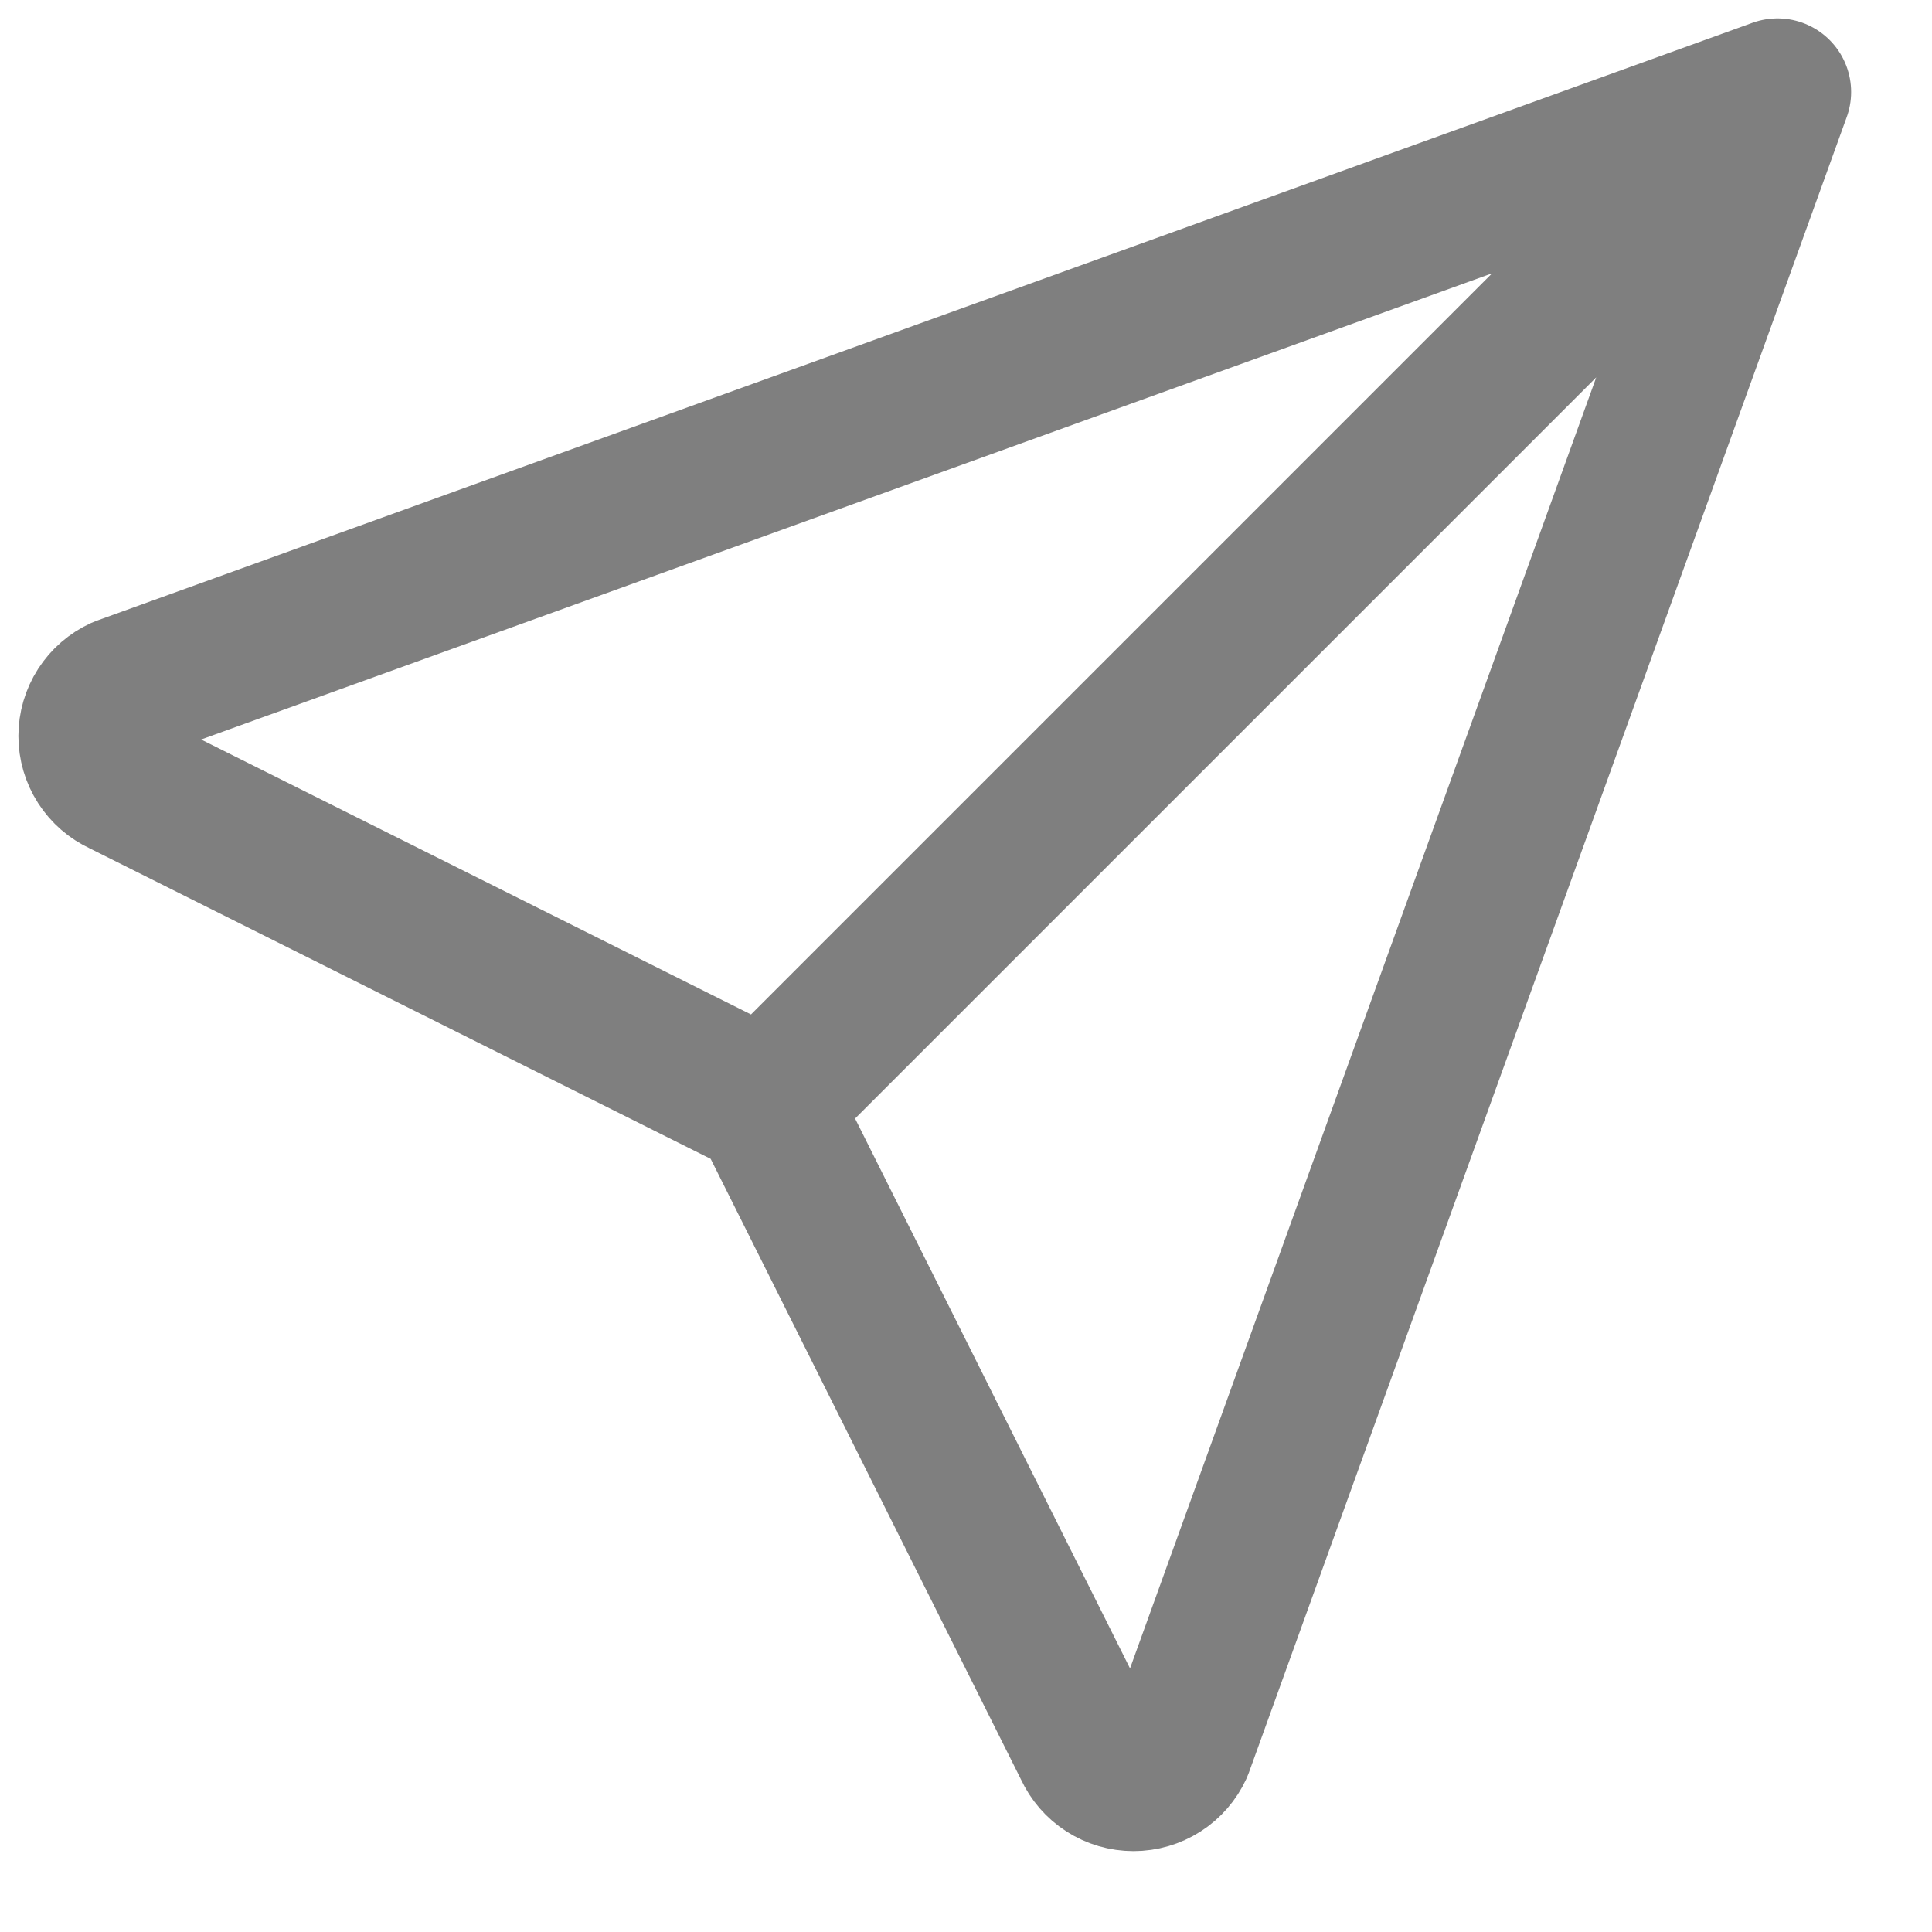
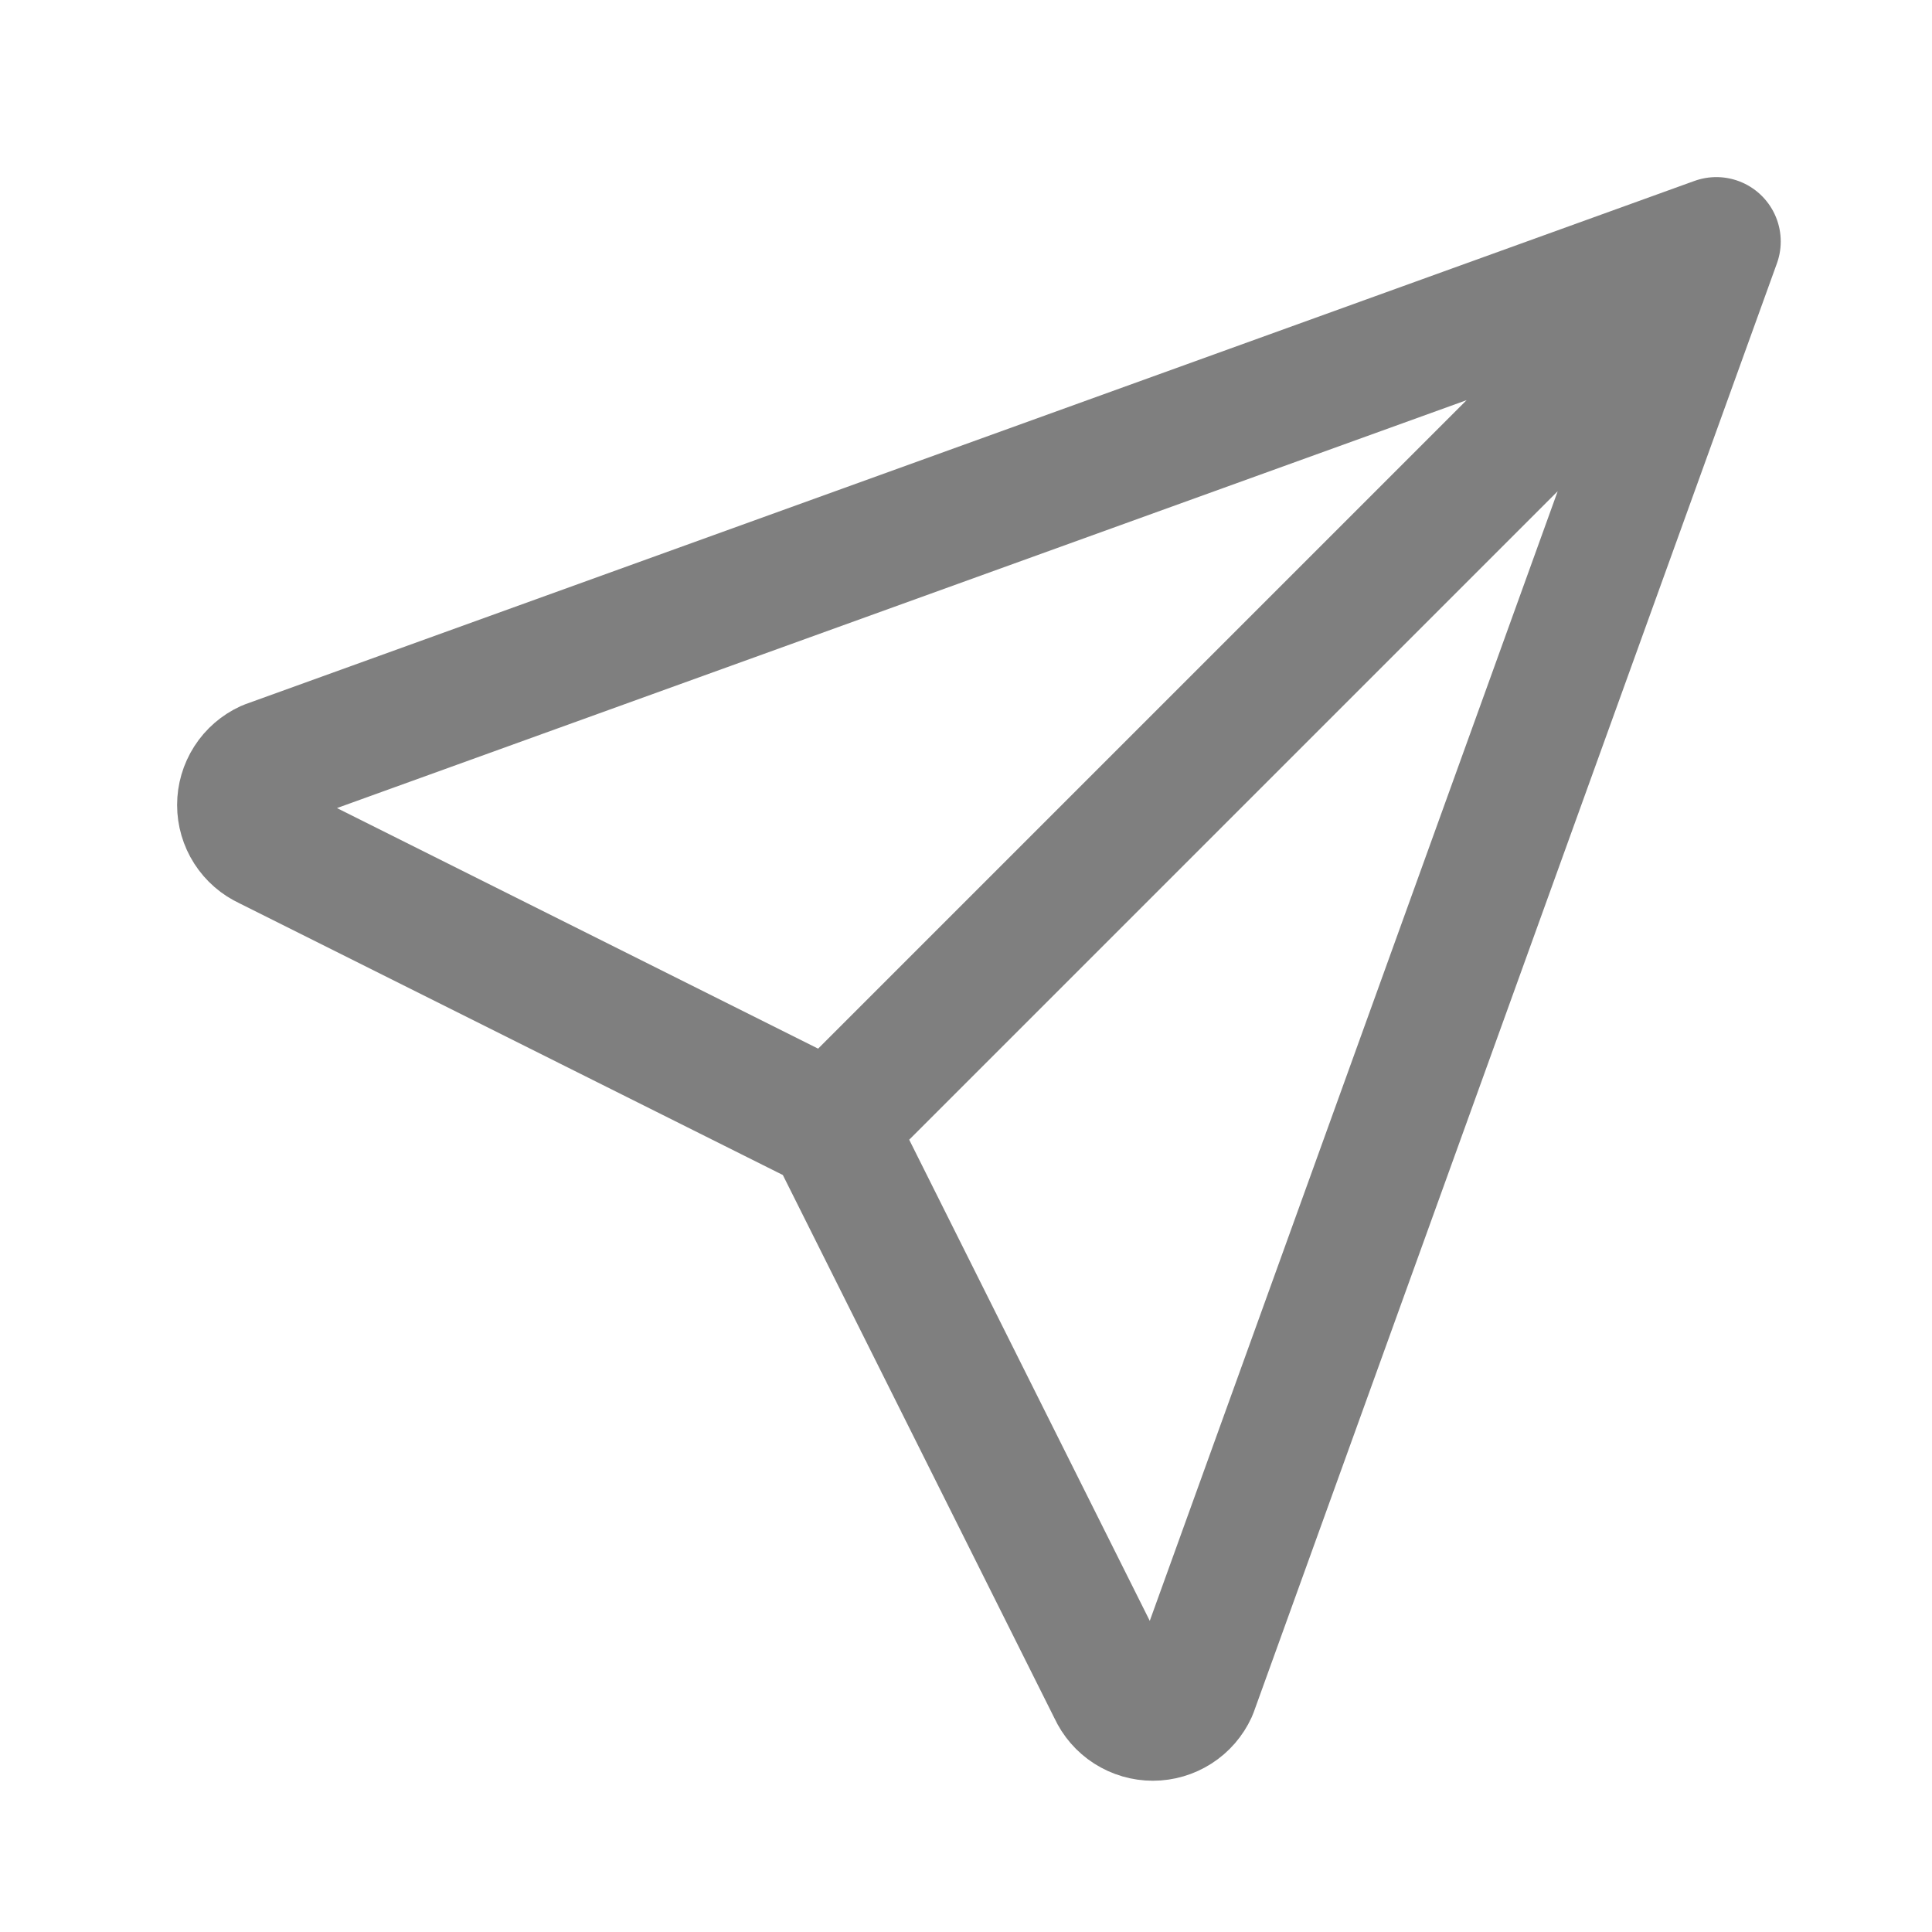
- <svg xmlns="http://www.w3.org/2000/svg" width="21" height="21" viewBox="0 0 21 21" fill="none">
-   <path d="M8.321 12L19.321 1M8.321 12L11.821 19C11.865 19.096 11.935 19.177 12.024 19.234C12.113 19.291 12.216 19.321 12.321 19.321C12.426 19.321 12.529 19.291 12.618 19.234C12.707 19.177 12.777 19.096 12.821 19L19.321 1M8.321 12L1.321 8.5C1.225 8.456 1.144 8.386 1.087 8.297C1.03 8.208 1 8.105 1 8C1 7.895 1.03 7.792 1.087 7.703C1.144 7.614 1.225 7.544 1.321 7.5L19.321 1" stroke="black" stroke-opacity="0.5" stroke-width="1.6" stroke-linecap="round" stroke-linejoin="round" />
+ <svg xmlns="http://www.w3.org/2000/svg" width="24" height="24" viewBox="0 0 24 24" fill="none">
+   <path d="M10.321 14L21.321 3M10.321 14L13.821 21C13.865 21.096 13.935 21.177 14.024 21.234C14.113 21.291 14.216 21.321 14.321 21.321C14.426 21.321 14.529 21.291 14.618 21.234C14.707 21.177 14.777 21.096 14.821 21L21.321 3M10.321 14L3.321 10.5C3.225 10.456 3.144 10.386 3.087 10.297C3.03 10.208 3 10.105 3 10C3 9.895 3.03 9.792 3.087 9.703C3.144 9.614 3.225 9.544 3.321 9.5L21.321 3" stroke="black" stroke-opacity="0.5" stroke-width="1.6" stroke-linecap="round" stroke-linejoin="round" />
</svg>
